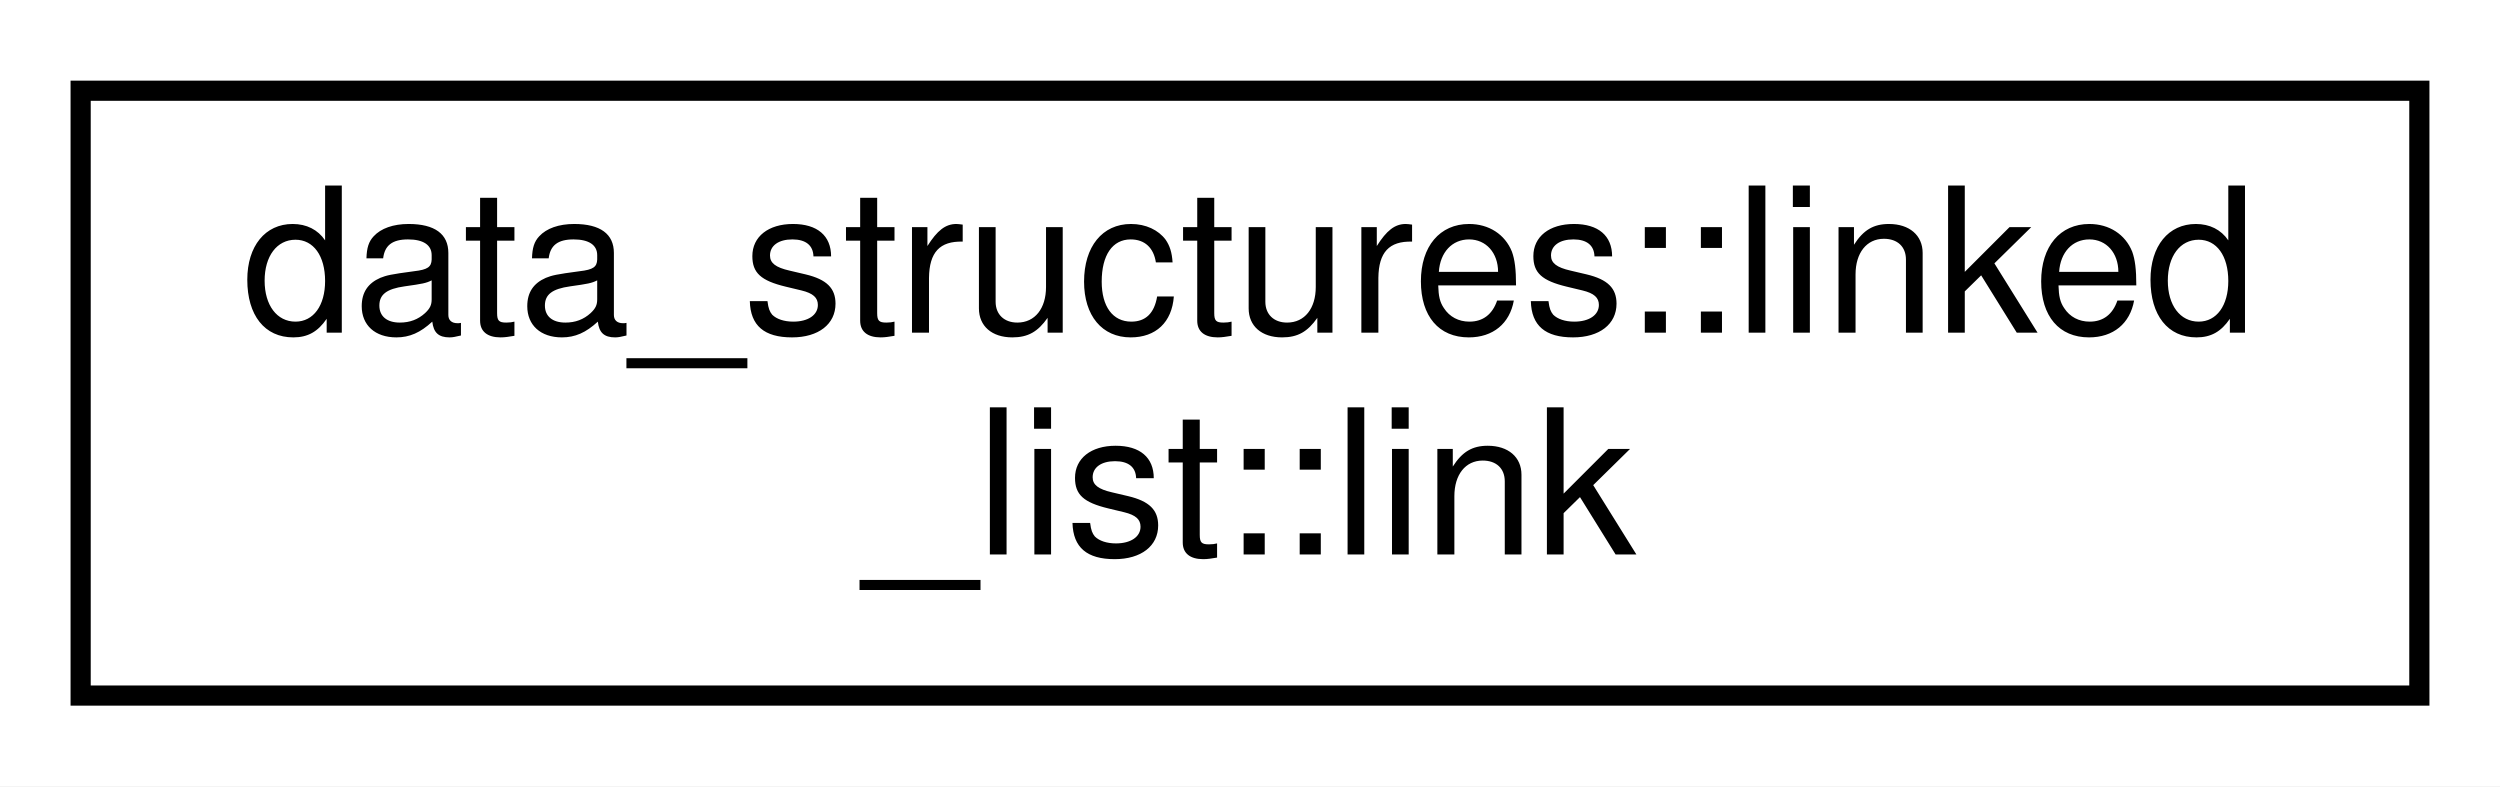
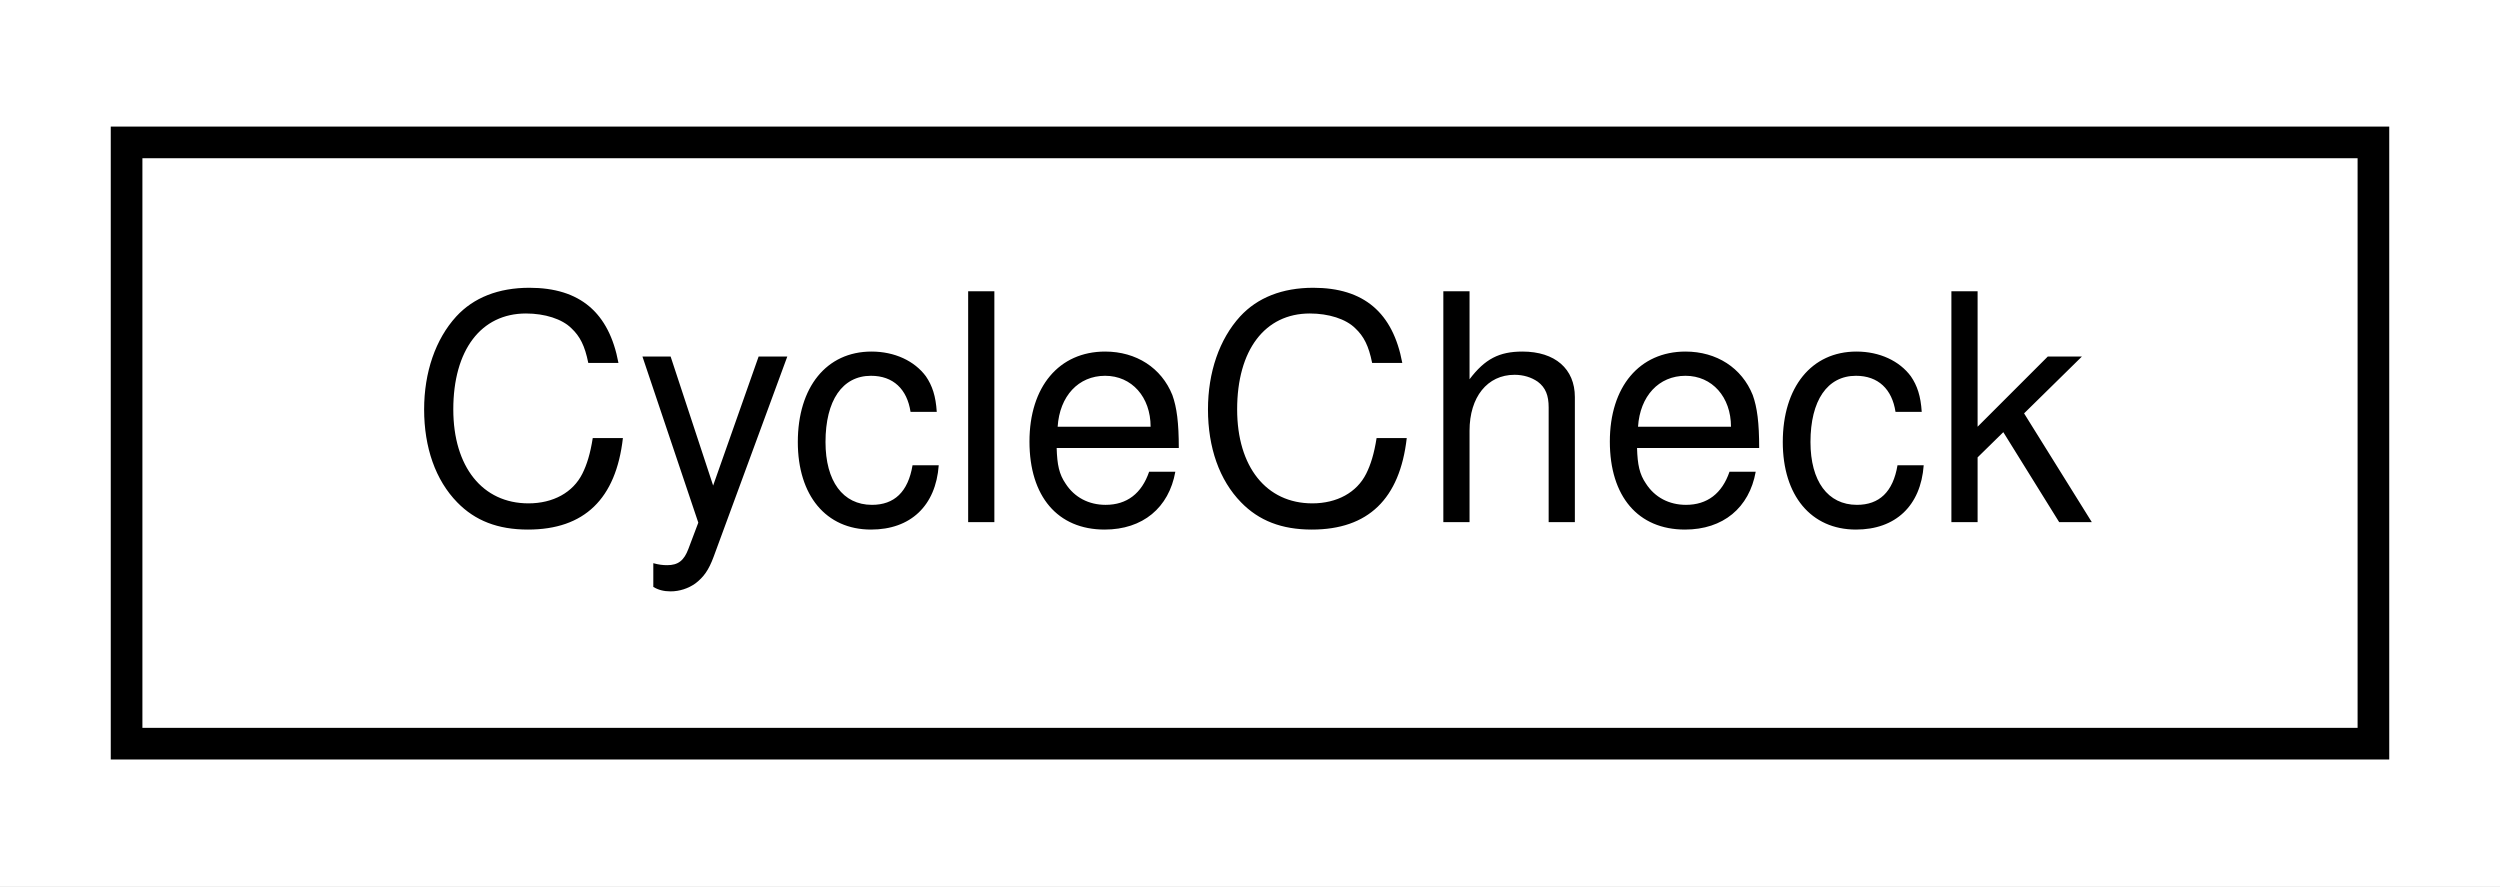
- <svg xmlns="http://www.w3.org/2000/svg" xmlns:xlink="http://www.w3.org/1999/xlink" width="124pt" height="39pt" viewBox="0.00 0.00 124.00 39.00">
-   <g id="graph0" class="graph" transform="scale(1 1) rotate(0) translate(4 35)">
-     <polygon fill="white" stroke="transparent" points="-4,4 -4,-35 120,-35 120,4 -4,4" />
+ <svg xmlns="http://www.w3.org/2000/svg" xmlns:xlink="http://www.w3.org/1999/xlink" width="79pt" height="28pt" viewBox="0.00 0.00 79.00 28.00">
+   <g id="graph0" class="graph" transform="scale(1 1) rotate(0) translate(4 24)">
+     <polygon fill="white" stroke="transparent" points="-4,4 -4,-24 75,-24 75,4 -4,4" />
    <g id="node1" class="node">
      <g id="a_node1">
-         <a xlink:href="de/d9d/classdata__structures_1_1linked__list_1_1link.html" target="_top" xlink:title=" ">
-           <polygon fill="white" stroke="black" points="0,-0.5 0,-30.5 116,-30.5 116,-0.5 0,-0.5" />
-           <text text-anchor="start" x="8" y="-18.5" font-family="Helvetica,sans-Serif" font-size="10.00">data_structures::linked</text>
-           <text text-anchor="middle" x="58" y="-7.5" font-family="Helvetica,sans-Serif" font-size="10.00">_list::link</text>
+         <a xlink:href="d3/dbb/class_cycle_check.html" target="_top" xlink:title=" ">
+           <polygon fill="white" stroke="black" points="0,-0.5 0,-19.5 71,-19.5 71,-0.5 0,-0.5" />
+           <text text-anchor="middle" x="35.5" y="-7.5" font-family="Helvetica,sans-Serif" font-size="10.00">CycleCheck</text>
        </a>
      </g>
    </g>
  </g>
</svg>
